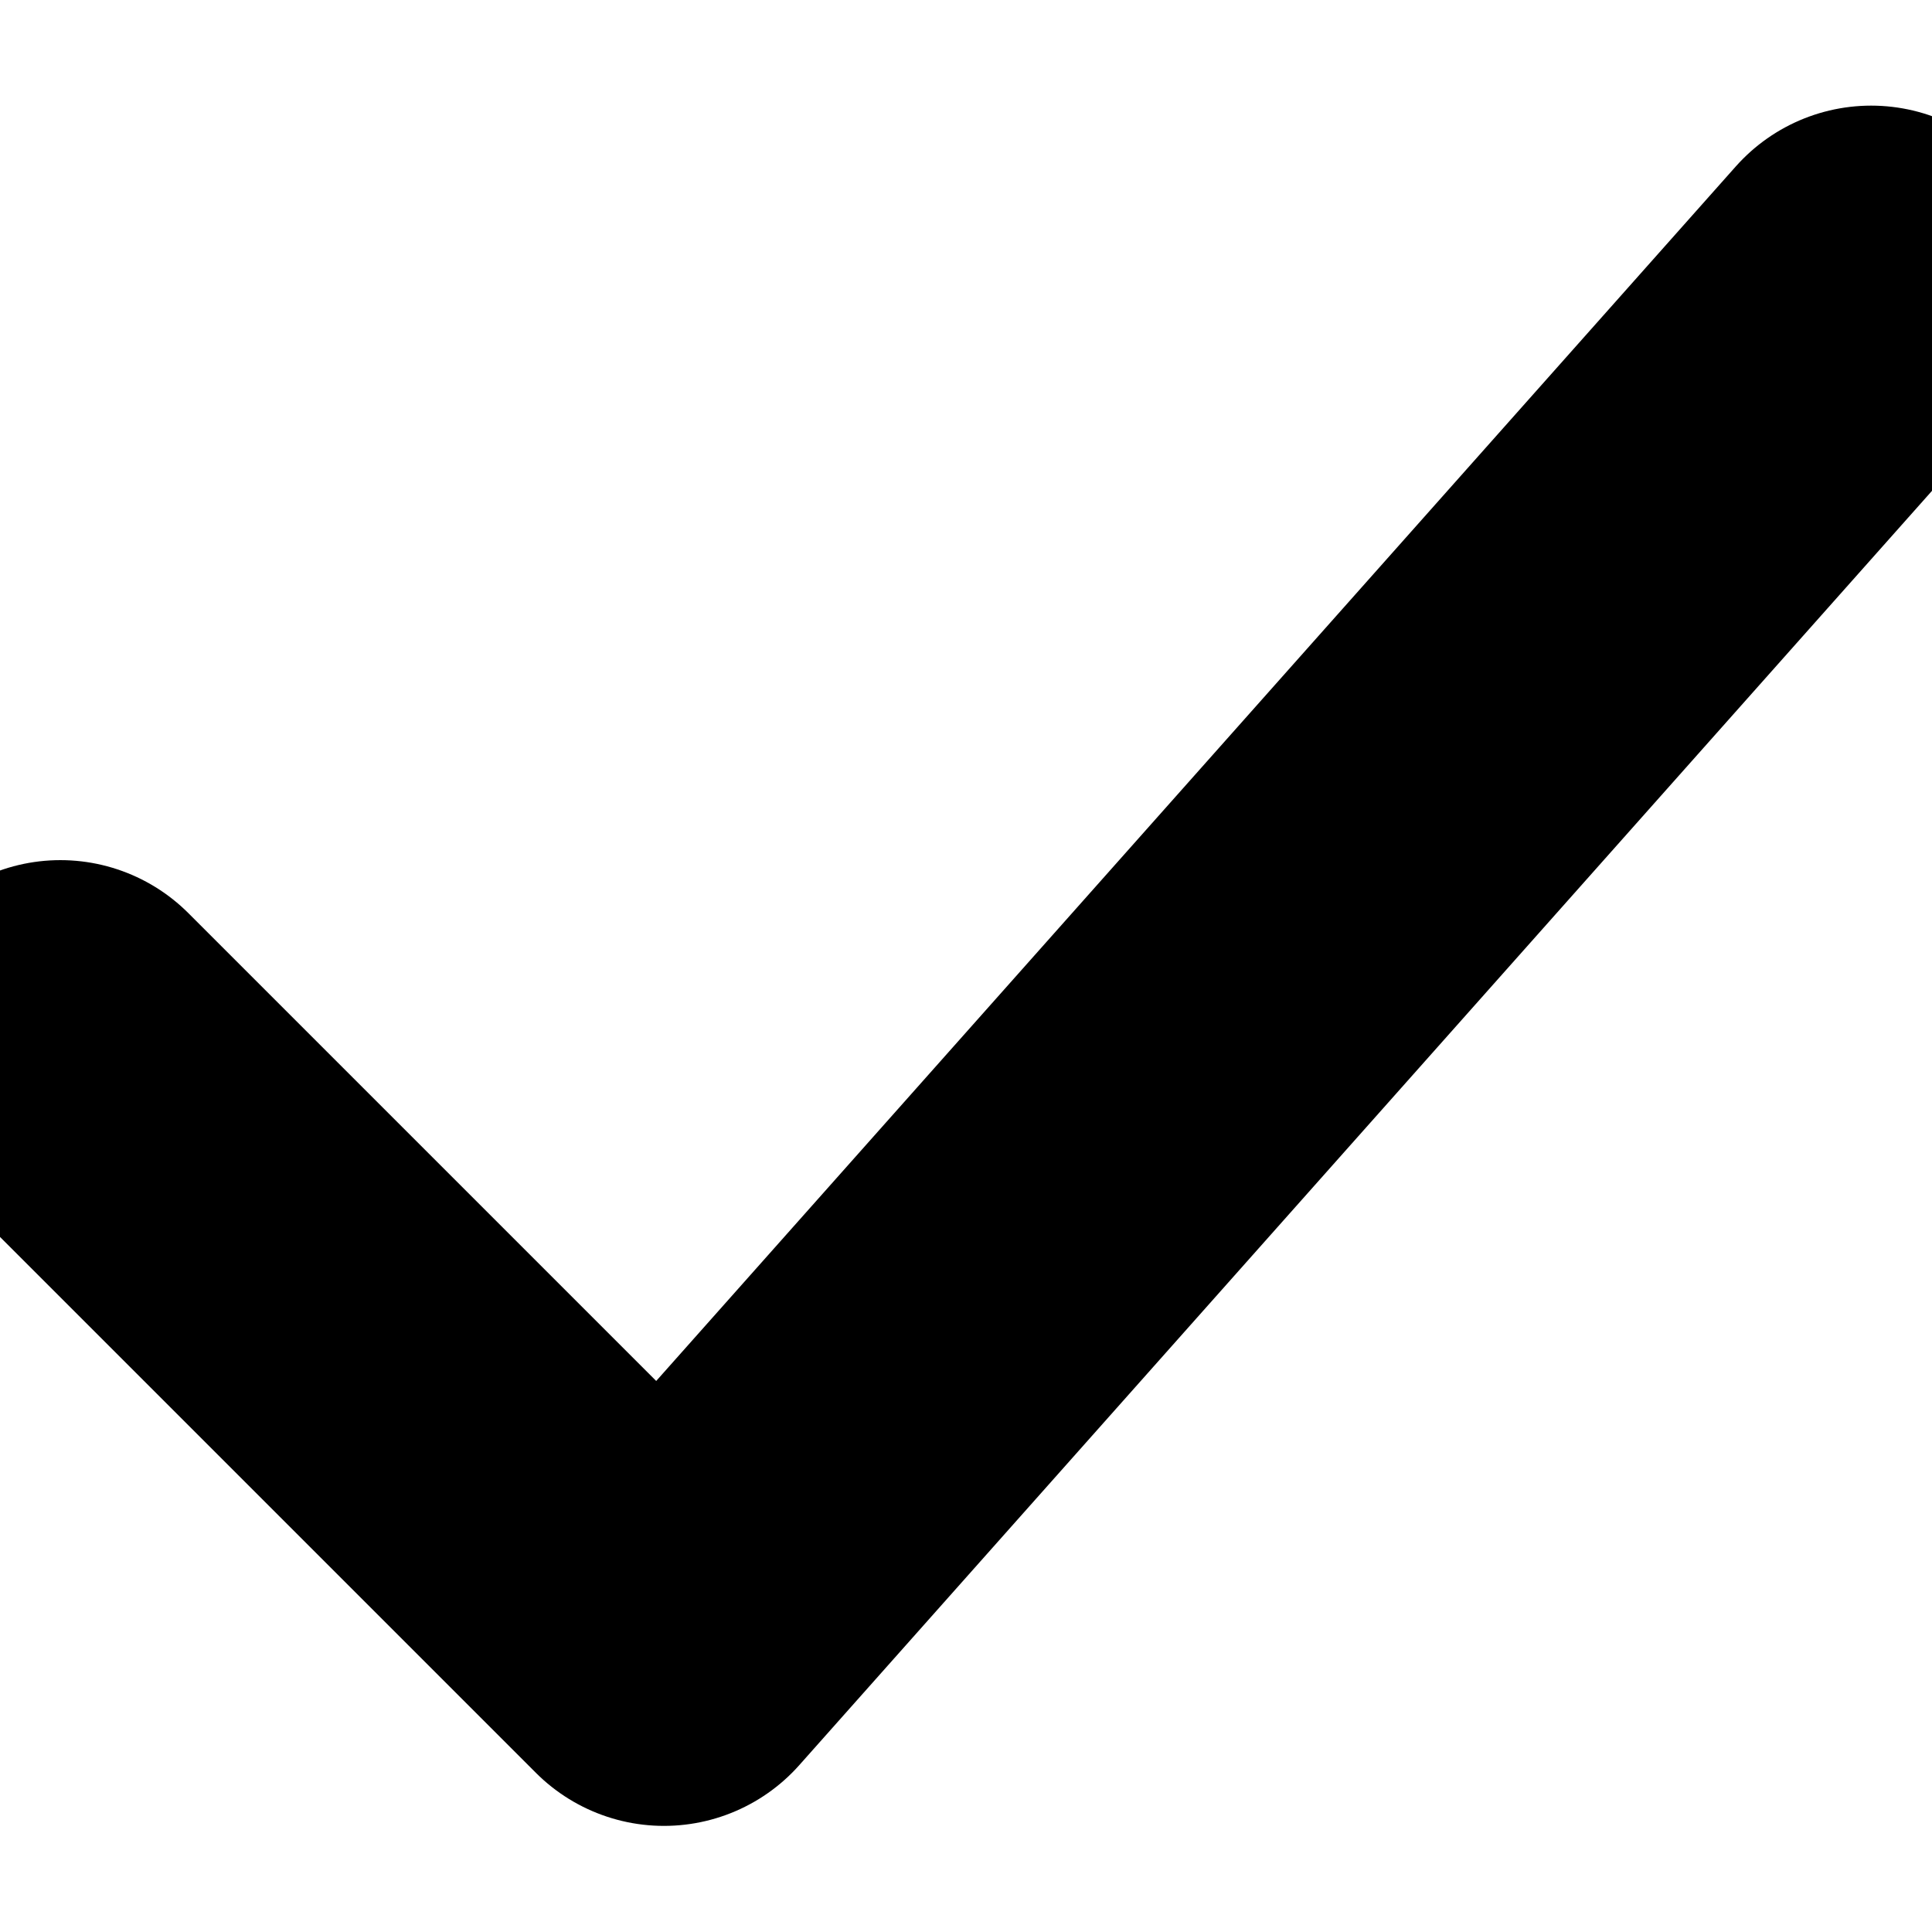
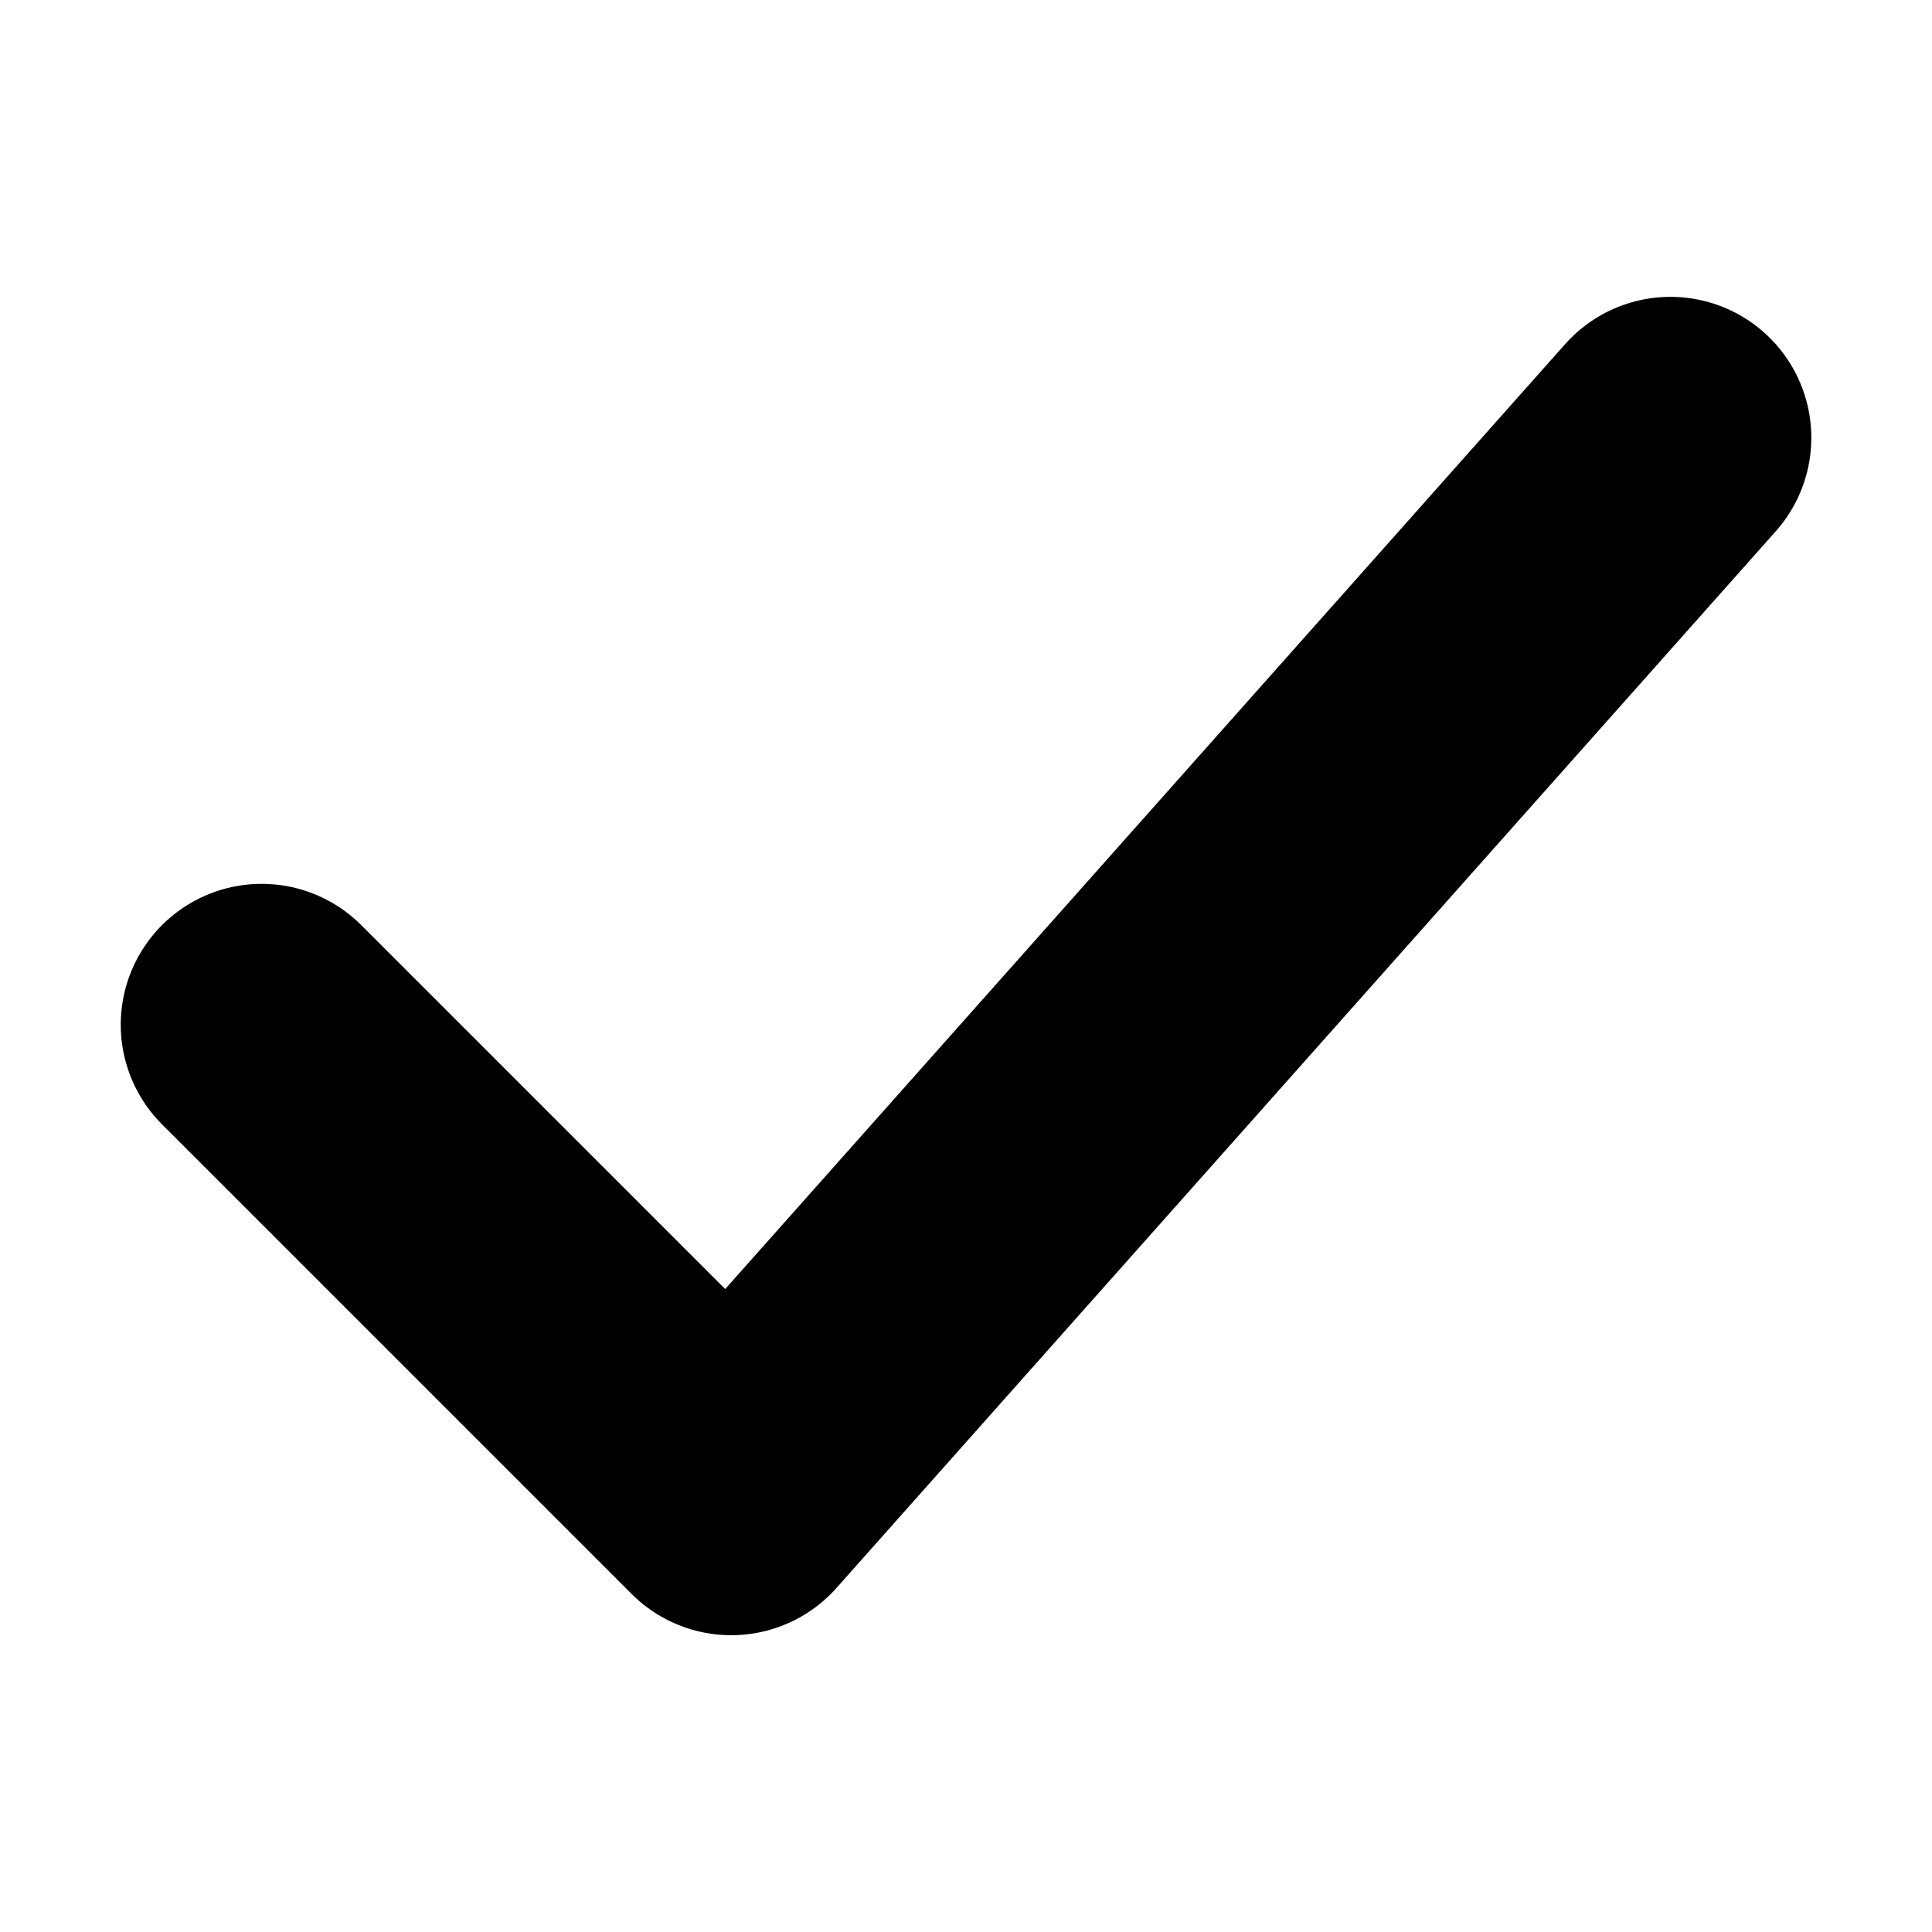
<svg xmlns="http://www.w3.org/2000/svg" width="1024" height="1024" viewBox="0 0 1024 1024">
-   <g transform="translate(0.000, 0.000) scale(1.000)">
+   <g transform="translate(113.778, 113.778) scale(0.778)">
    <path fill="none" stroke="#000" stroke-linecap="round" stroke-linejoin="round" stroke-width="191.952" d="m31.992 551.862 319.92 319.92 639.84-719.82" />
  </g>
</svg>
